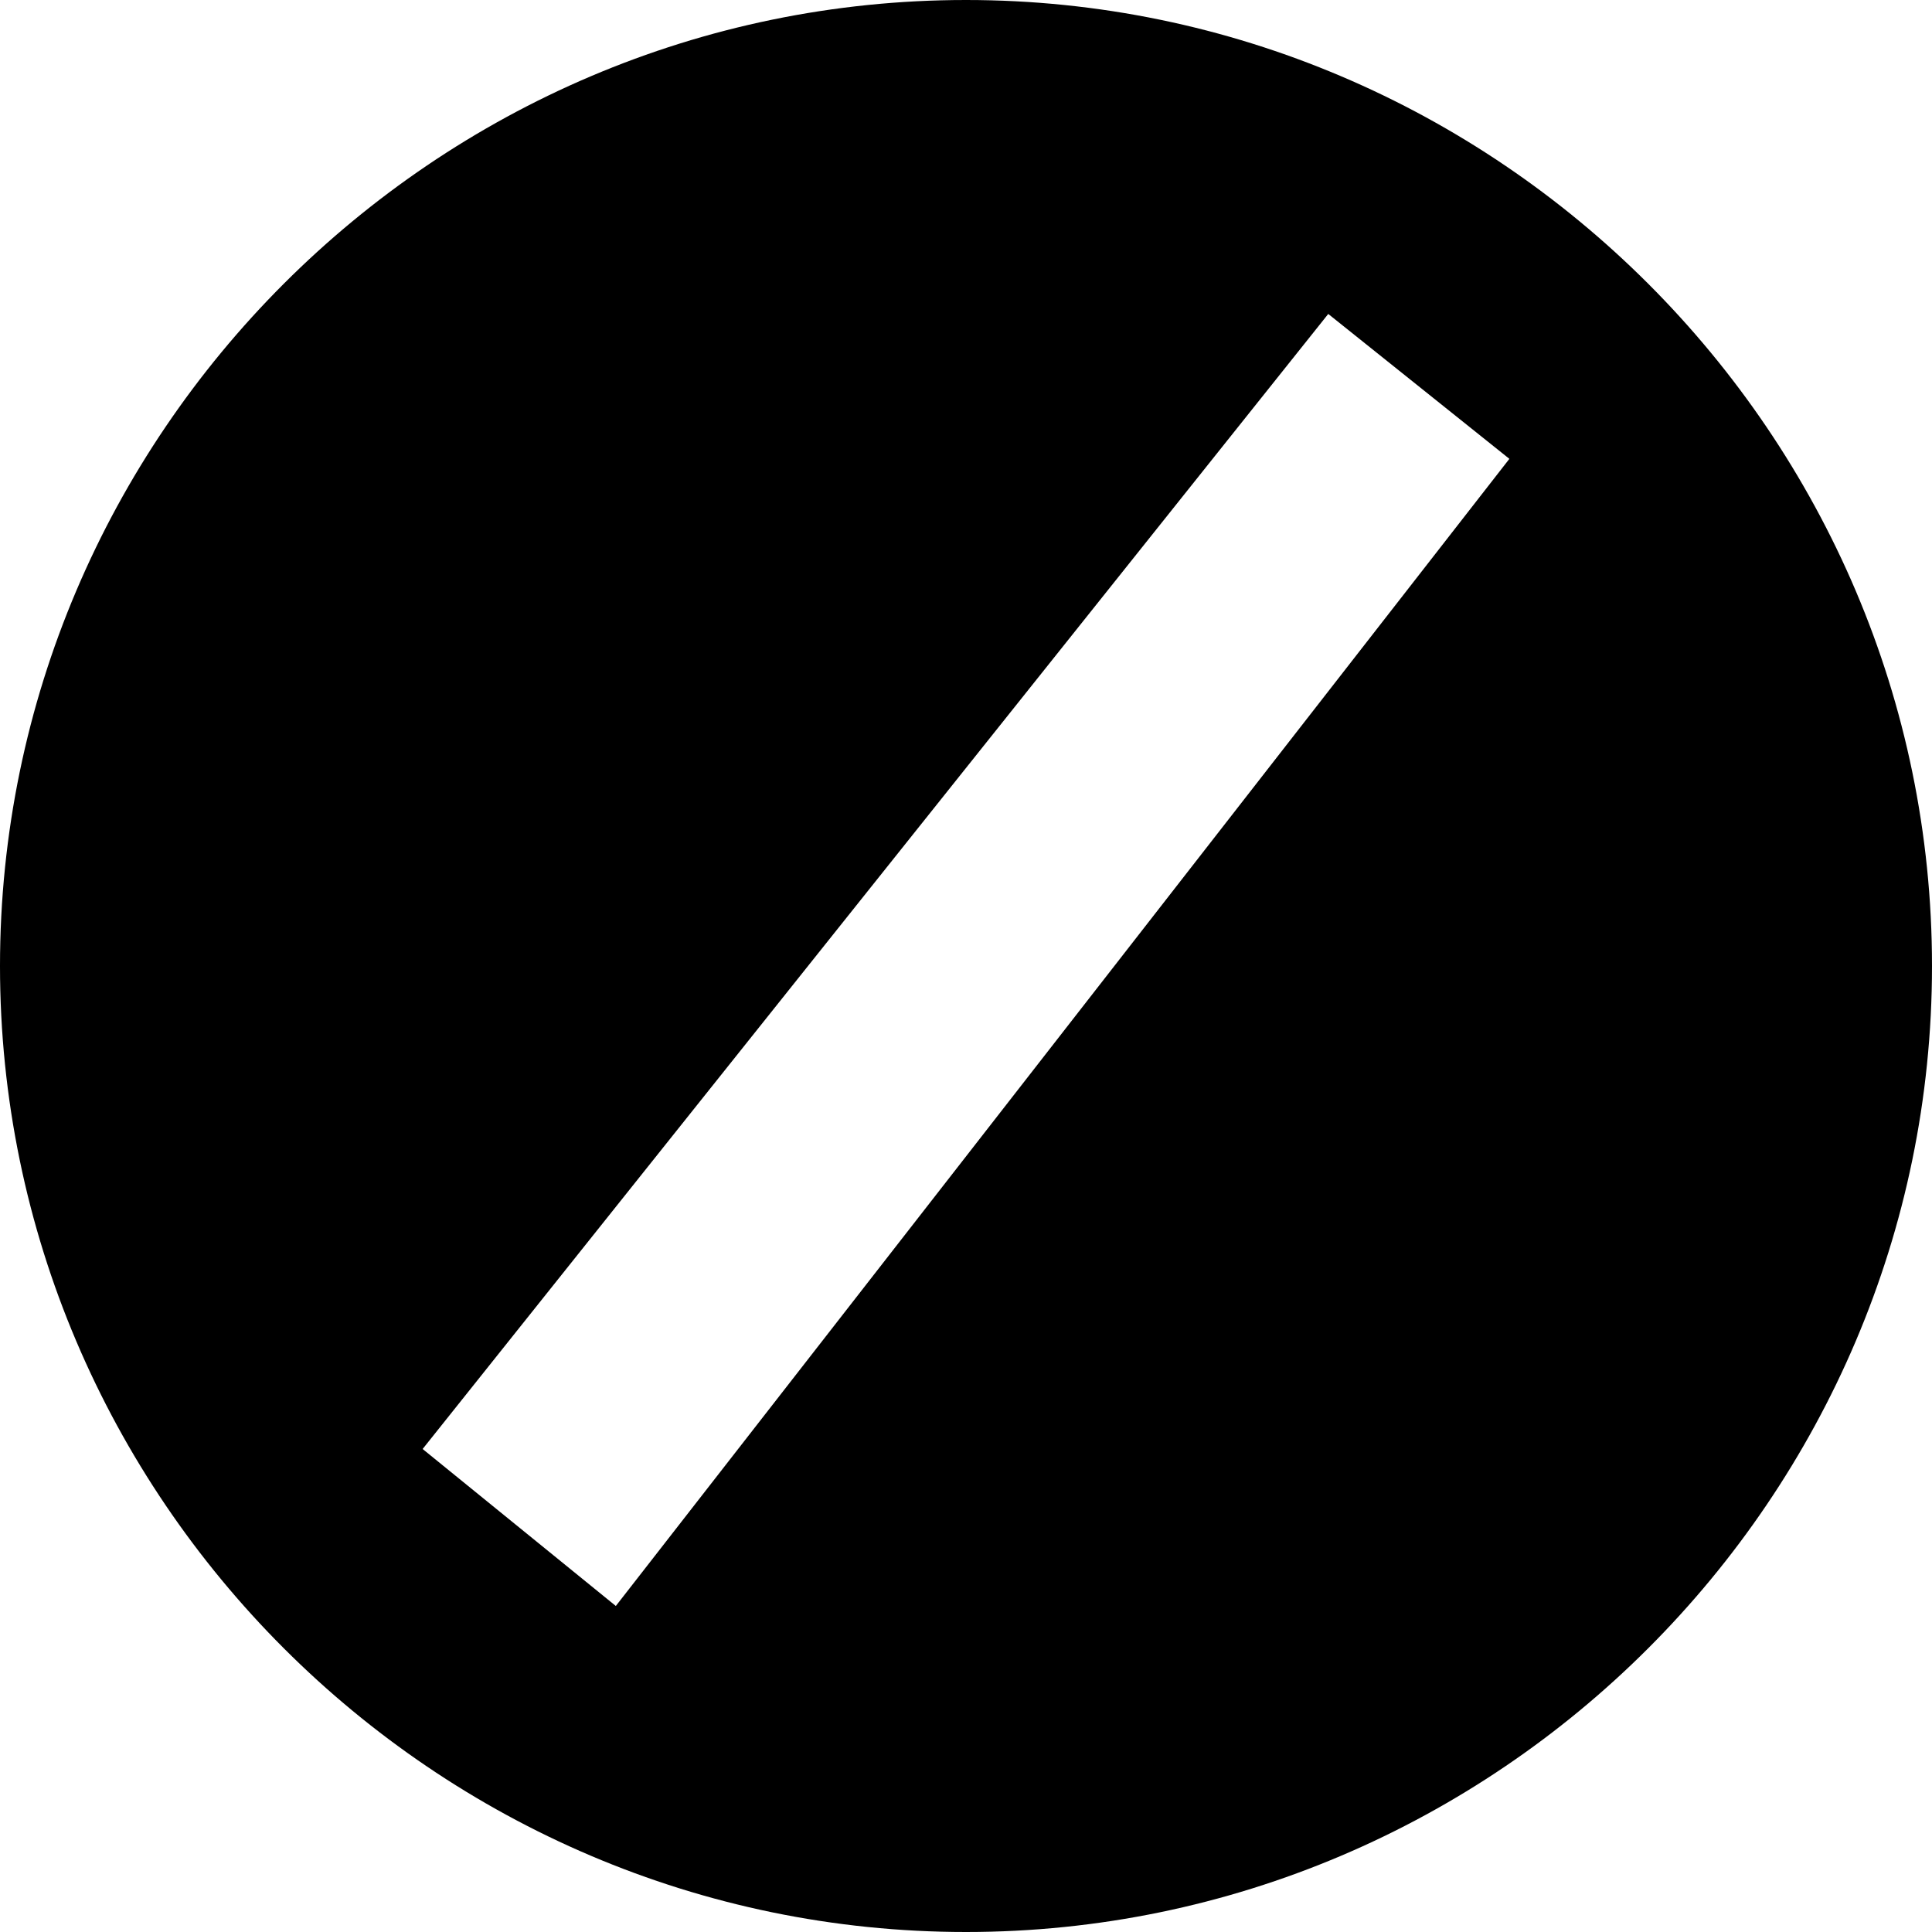
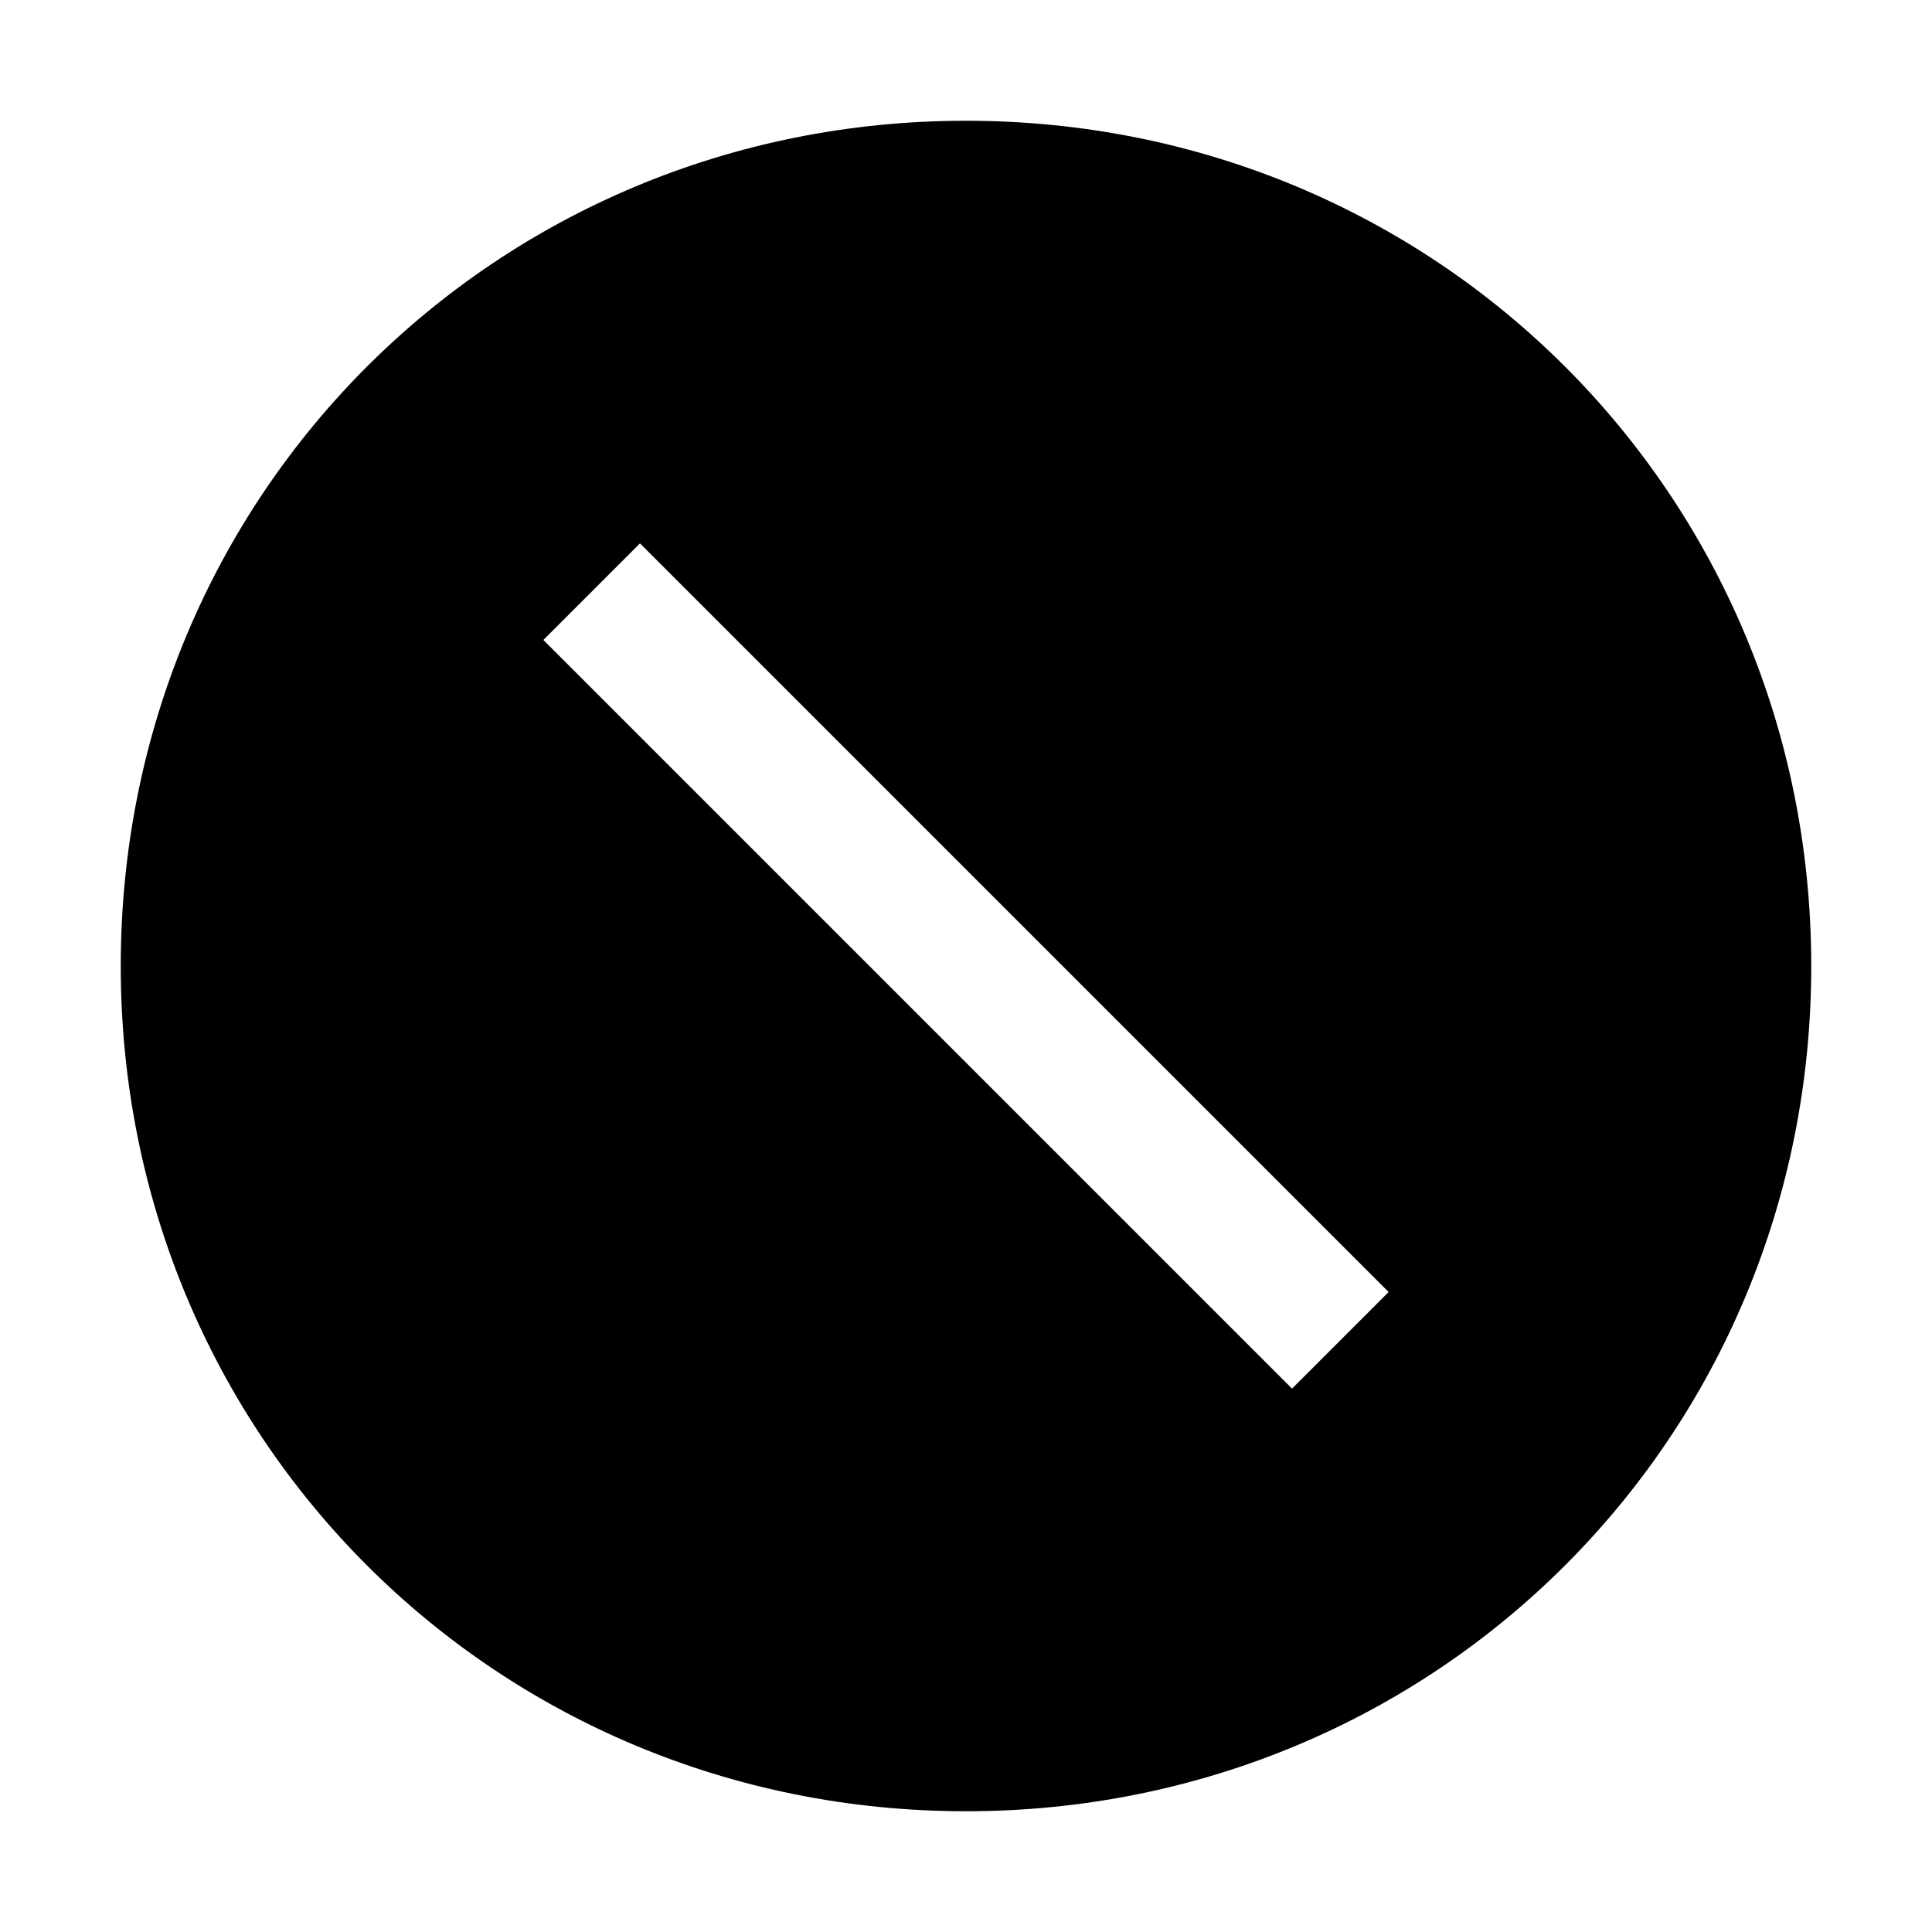
- <svg xmlns="http://www.w3.org/2000/svg" version="1.1" id="Layer_1" x="0px" y="0px" width="16px" height="16px" viewBox="0 0 16 16" style="enable-background:new 0 0 16 16;" xml:space="preserve">
-   <path d="M8,0C3.6,0,0,3.6,0,8s3.6,8,8,8s8-3.6,8-8S12.4,0,8,0z M5.1,13.3L3.5,12L11,2.6l1.5,1.2L5.1,13.3z" />
+ <svg xmlns="http://www.w3.org/2000/svg" version="1.1" id="icon" x="0px" y="0px" width="16px" height="16px" viewBox="0 0 16 16" style="enable-background:new 0 0 16 16;" xml:space="preserve">
+   <style type="text/css">
+ 	.st0{fill:none;}
+ 	.st1{opacity:0;fill-opacity:0;}
+ </style>
+   <rect id="_Transparent_Rectangle_" class="st0" width="16" height="16" />
+   <path d="M8,1C4.1,1,1,4.1,1,8s3.1,7,7,7s7-3.1,7-7S11.9,1,8,1z M10.7,11.5L4.5,5.3l0.8-0.8l6.2,6.2L10.7,11.5z" />
+   <path id="inner-path" class="st1" d="M10.7,11.5L4.5,5.3l0.8-0.8l6.2,6.2L10.7,11.5z" />
</svg>
